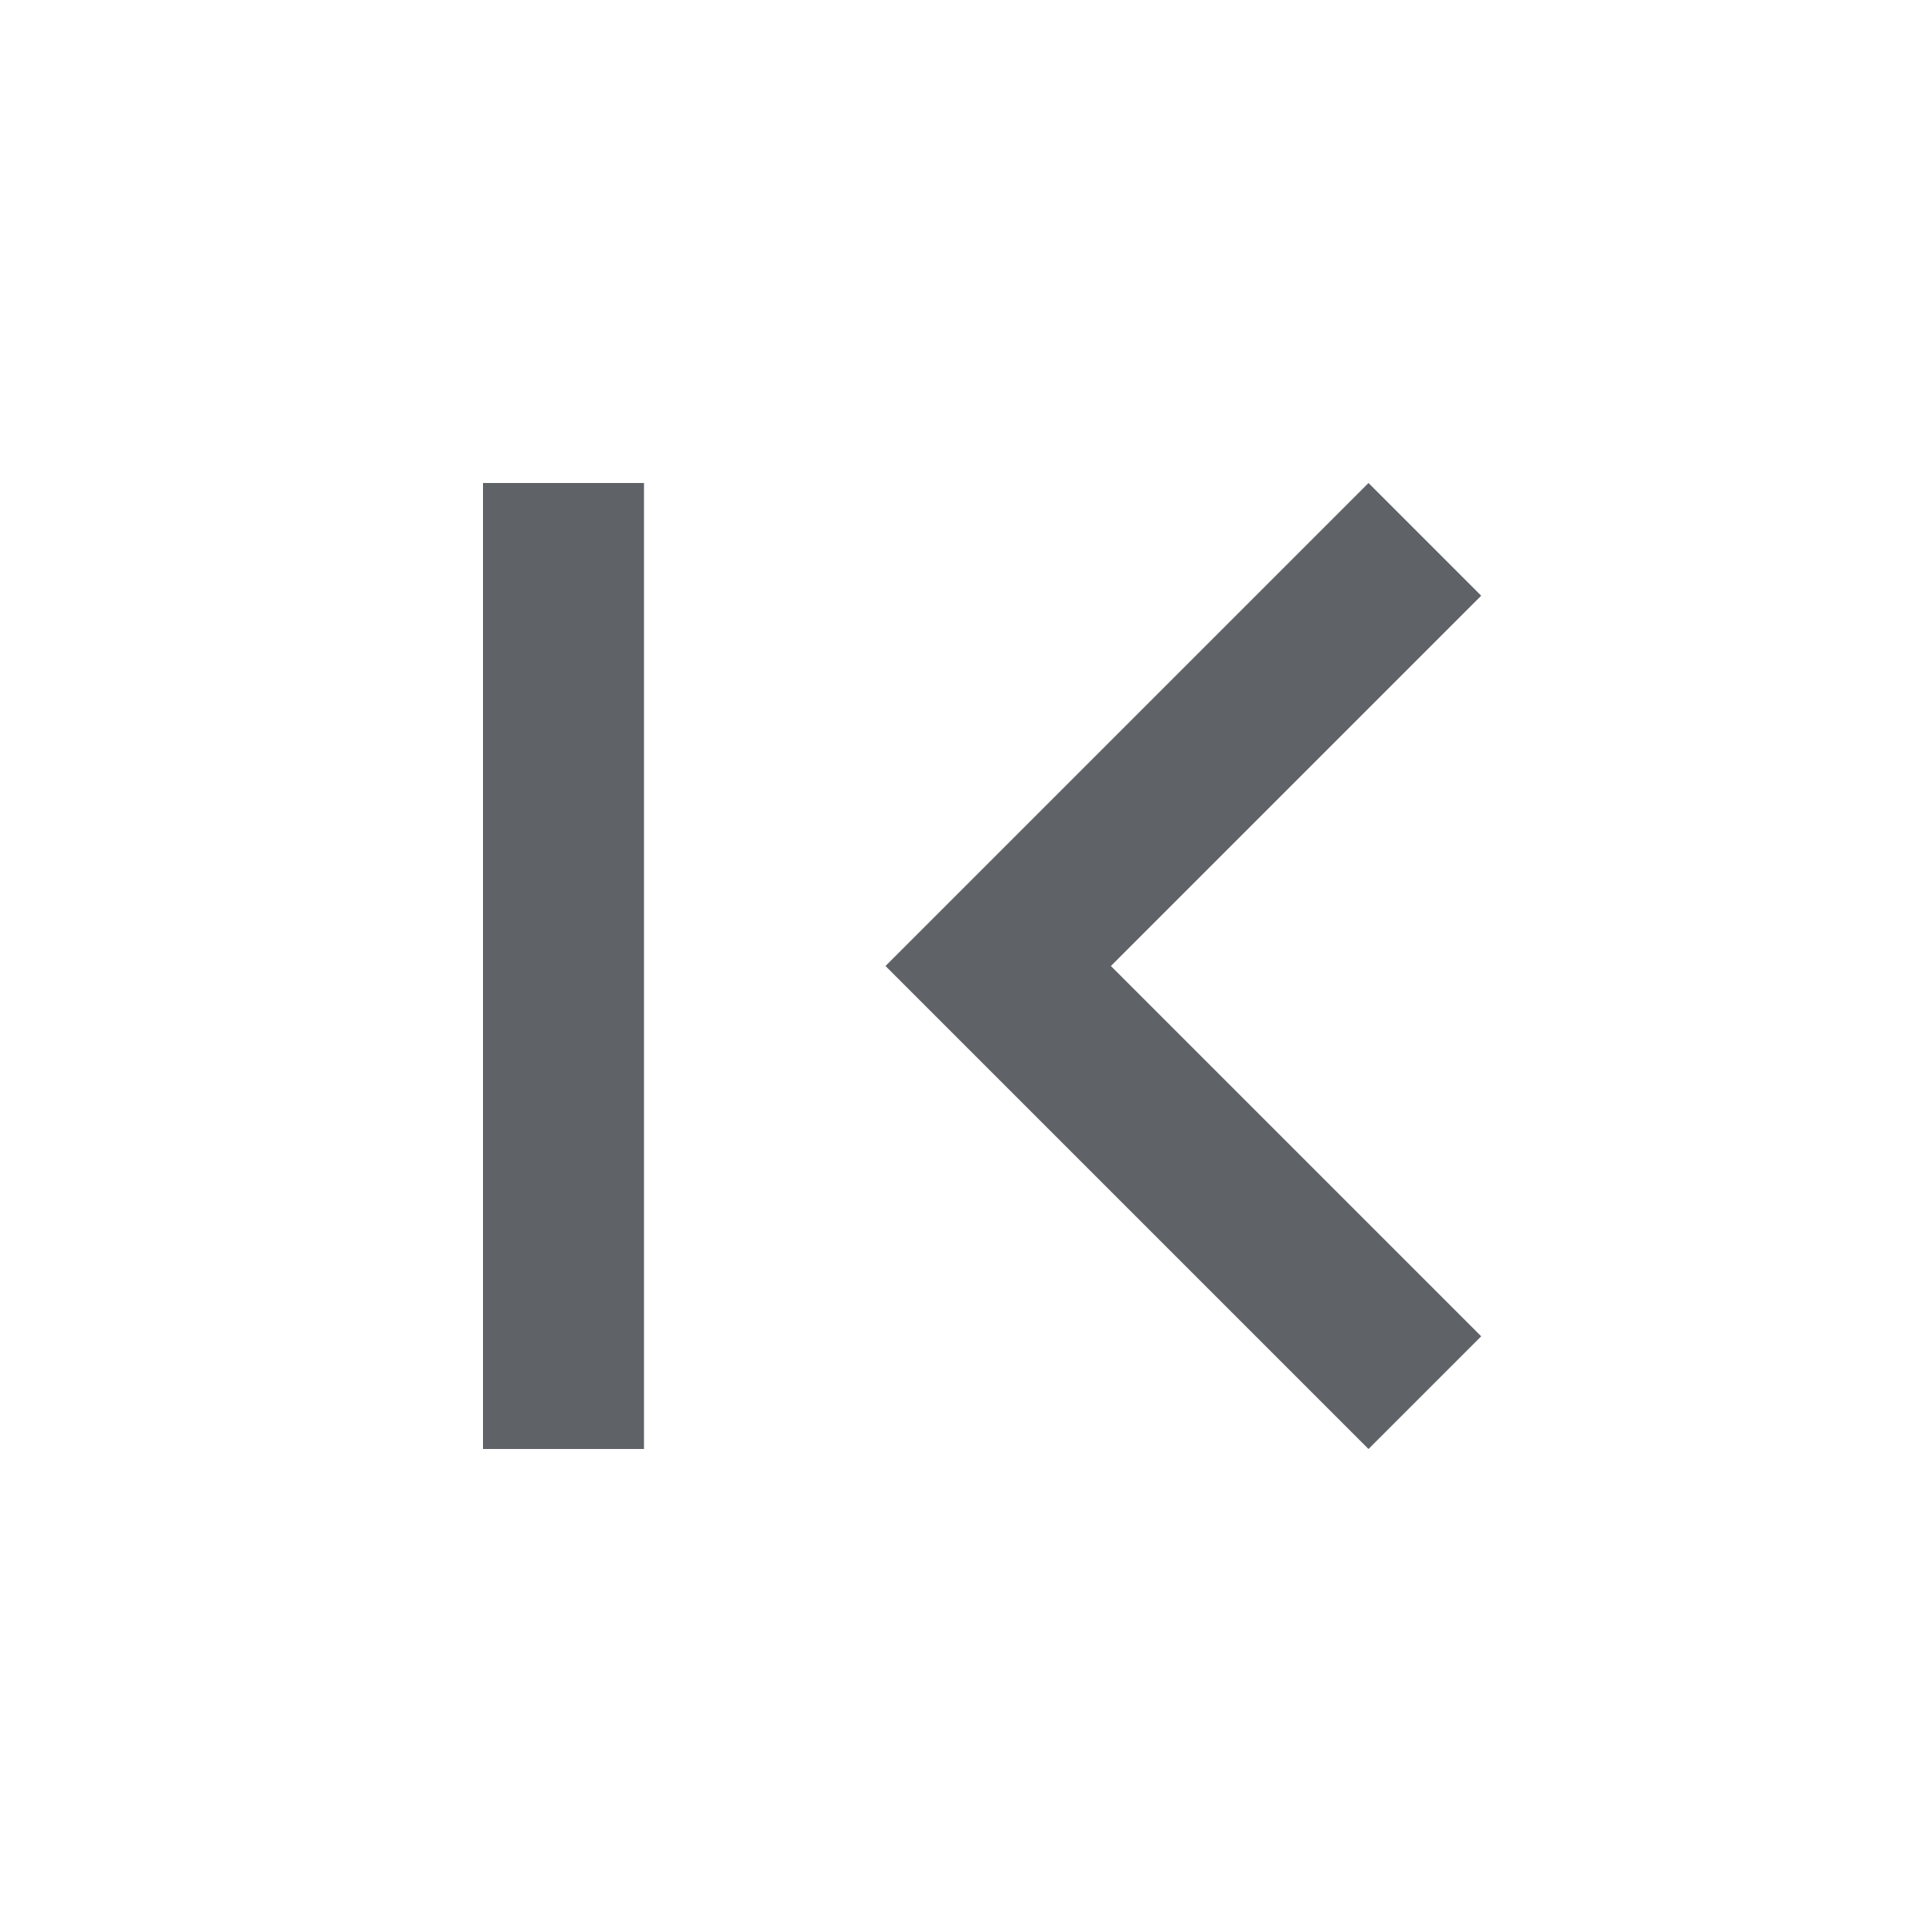
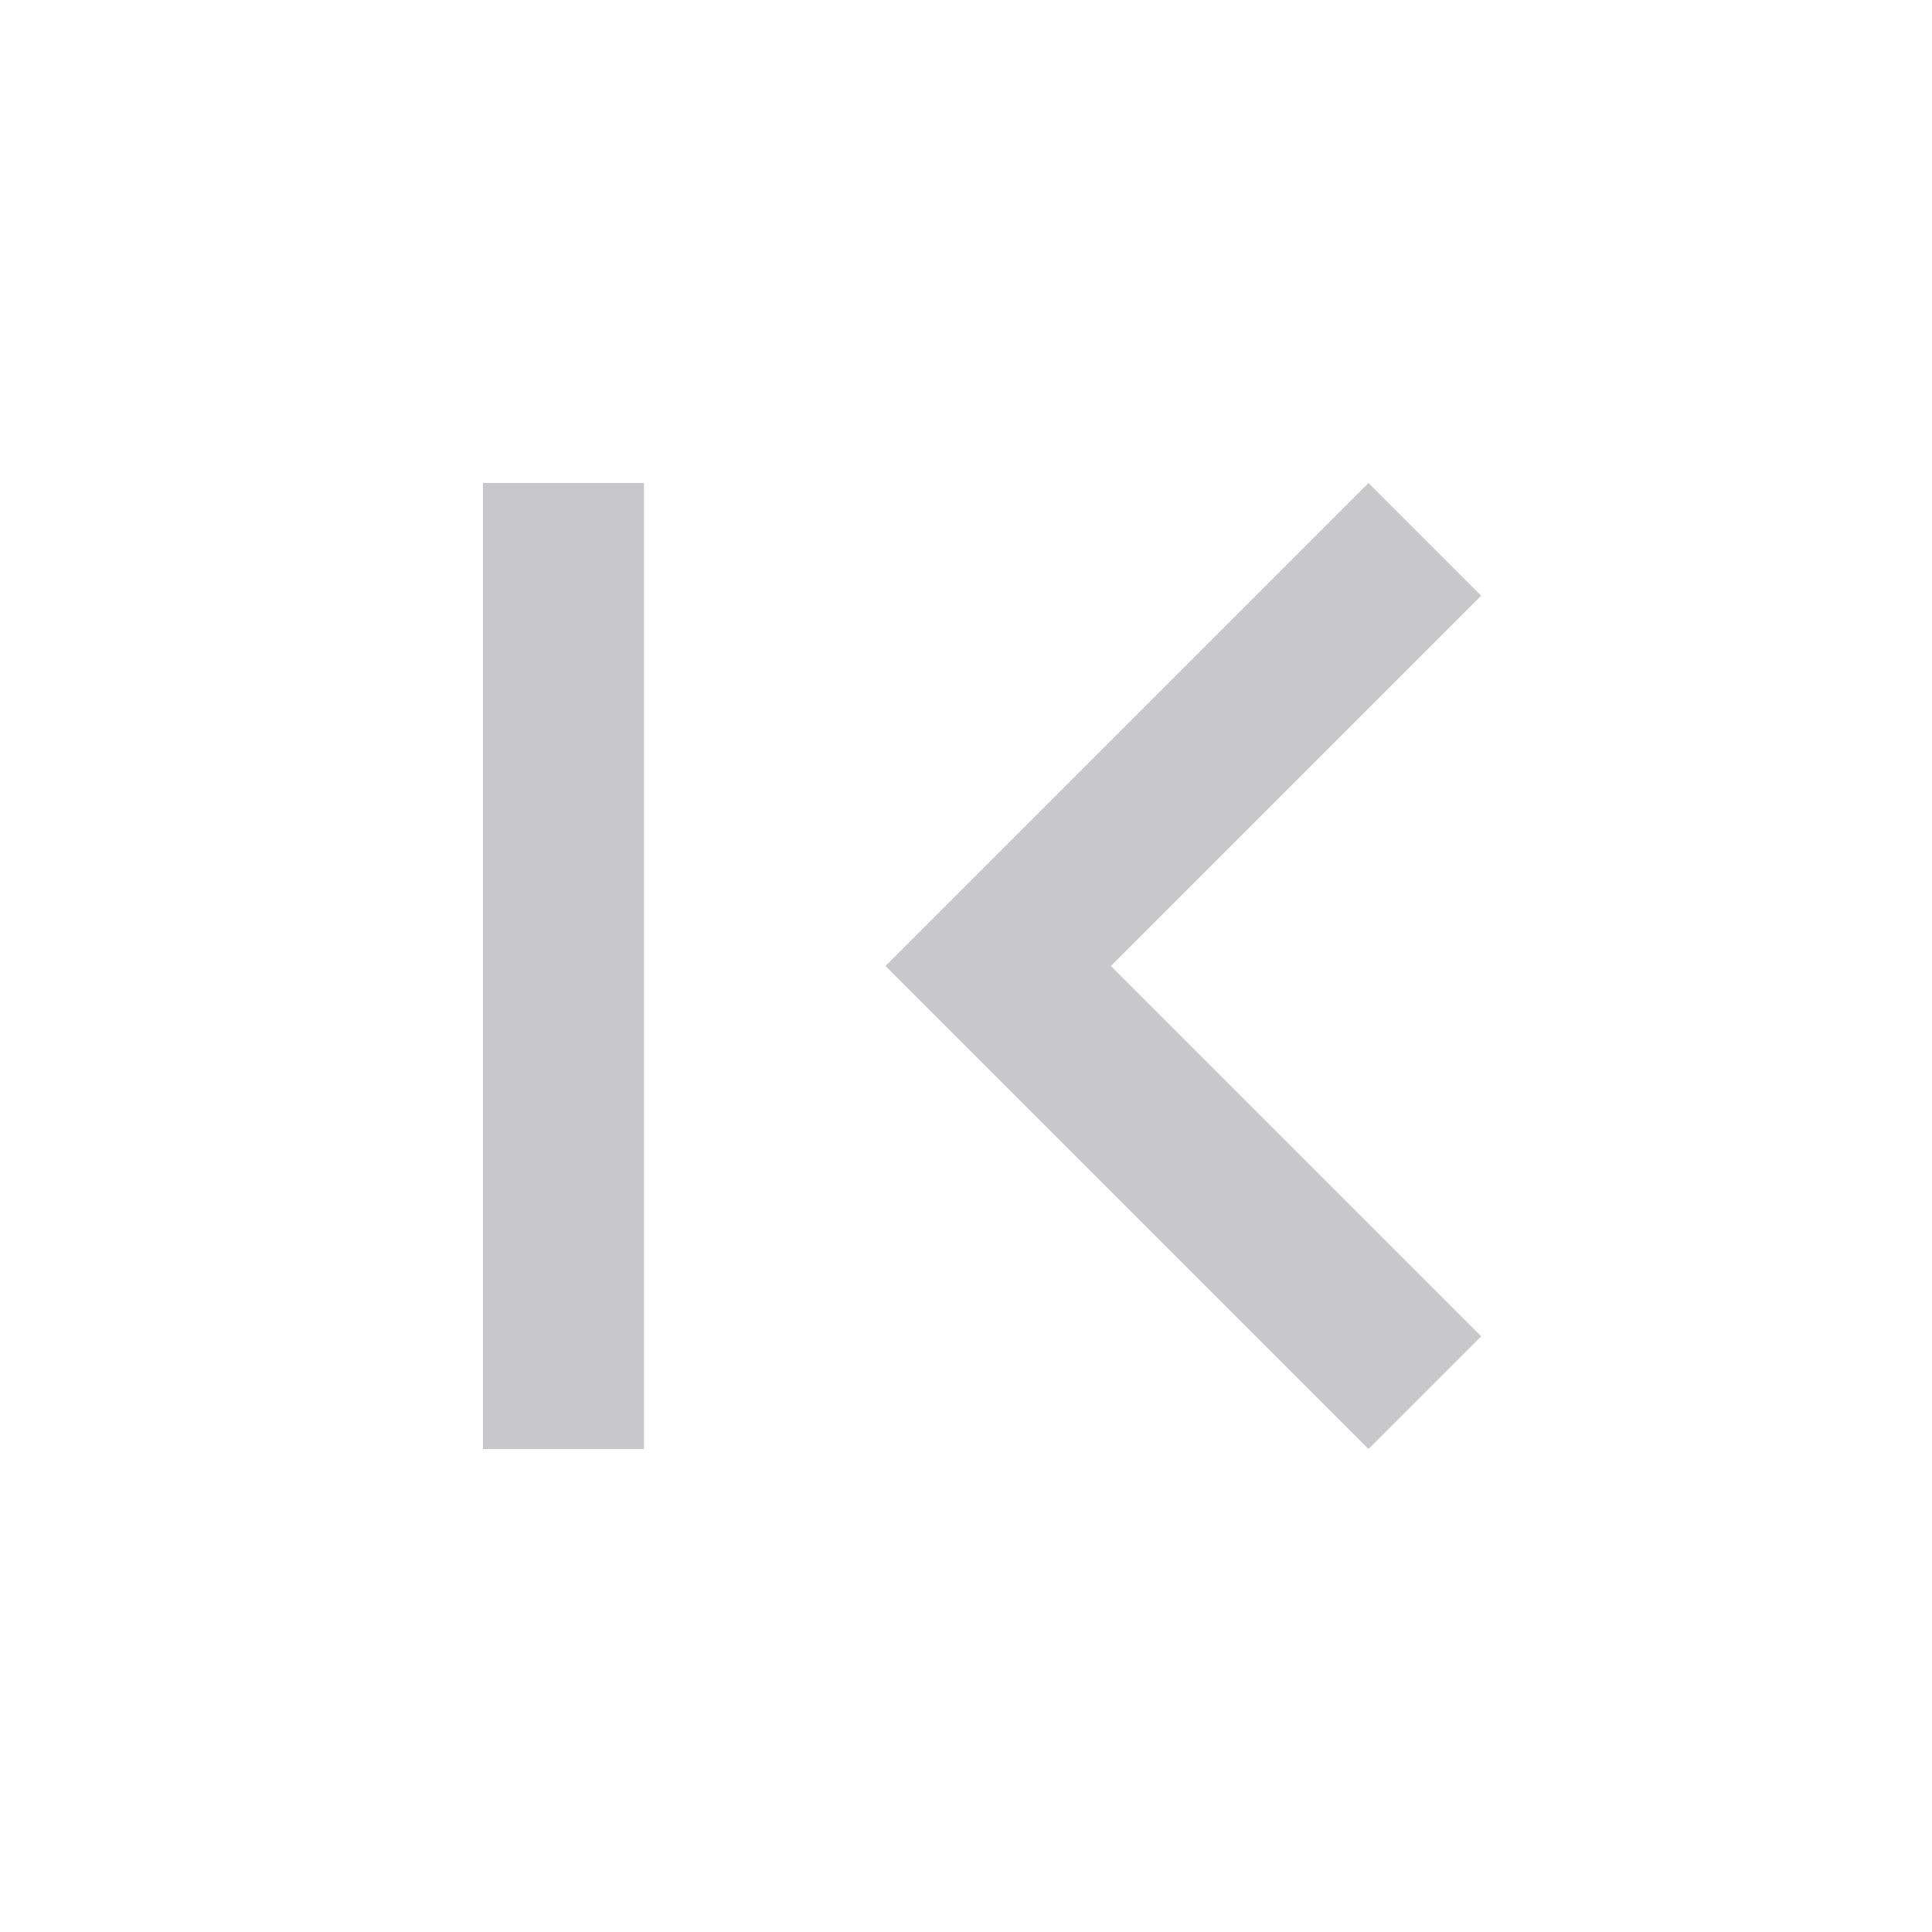
- <svg xmlns="http://www.w3.org/2000/svg" height="24px" viewBox="0 -960 960 960" width="24px" fill="#5f6368">
+ <svg xmlns="http://www.w3.org/2000/svg" height="39px" viewBox="0 -960 960 960" width="39px" fill="#c8c8cb">
  <path d="M240-240v-480h80v480h-80Zm440 0L440-480l240-240 56 56-184 184 184 184-56 56Z" />
</svg>
